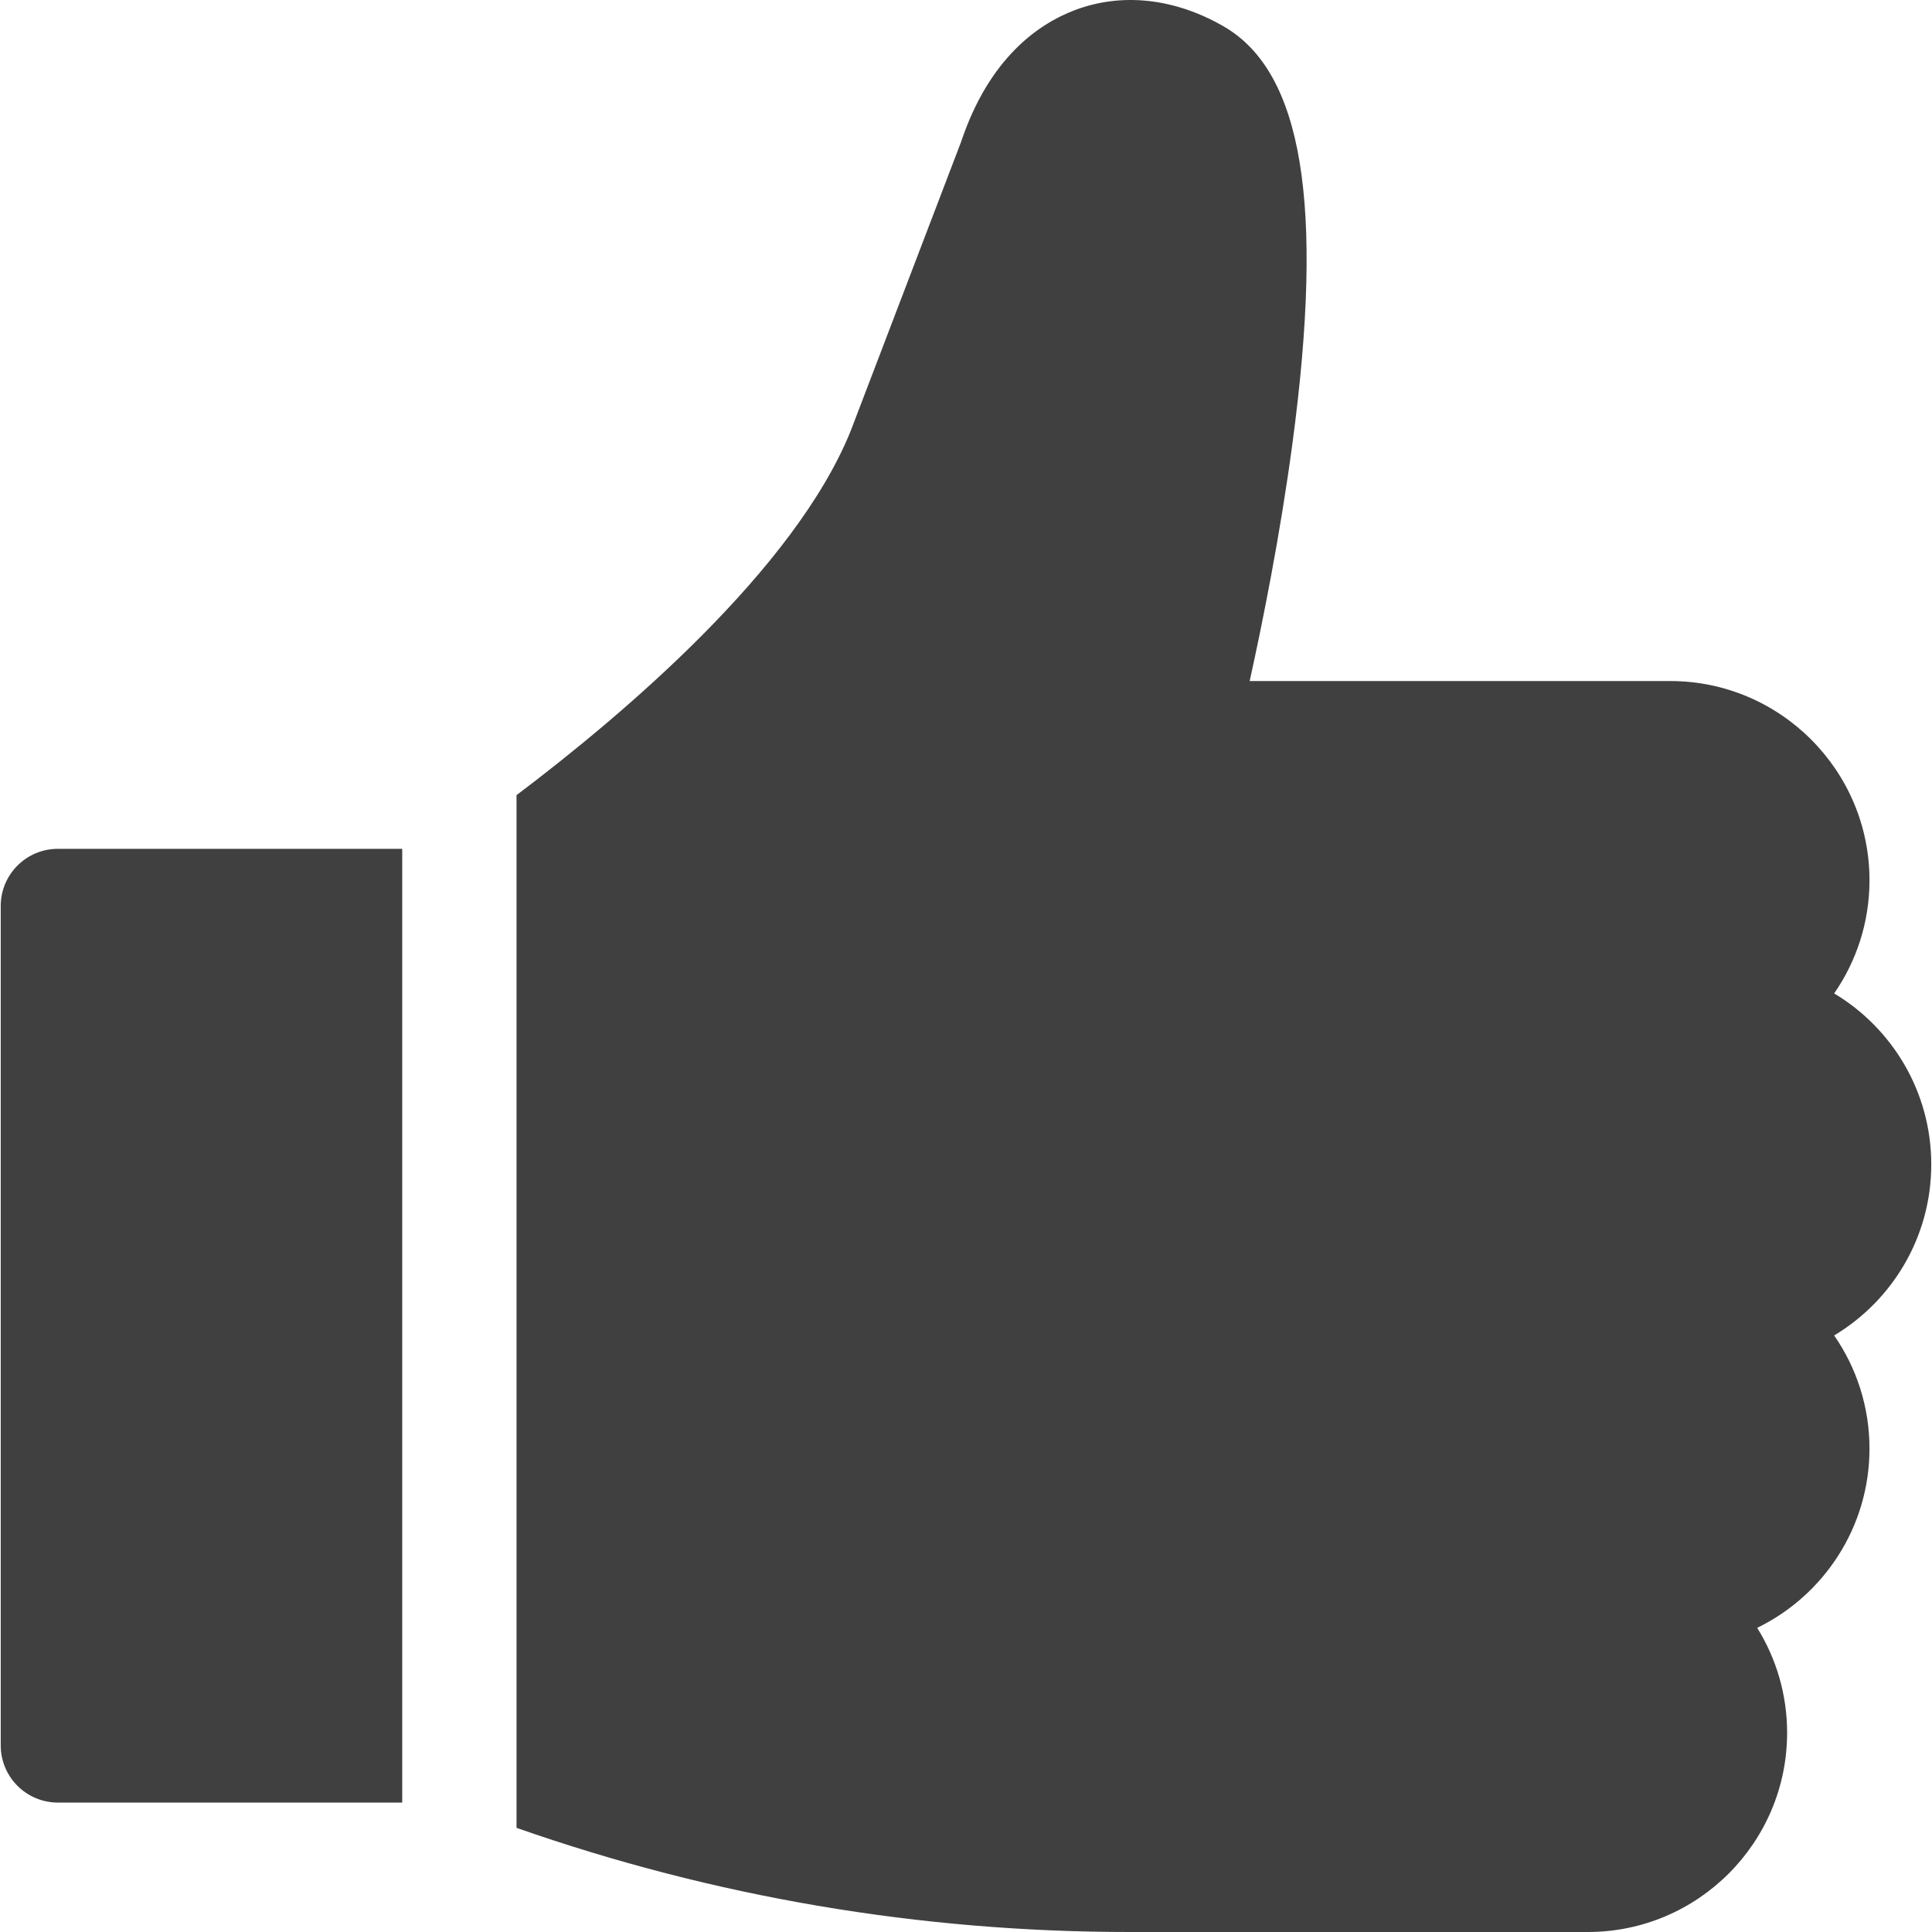
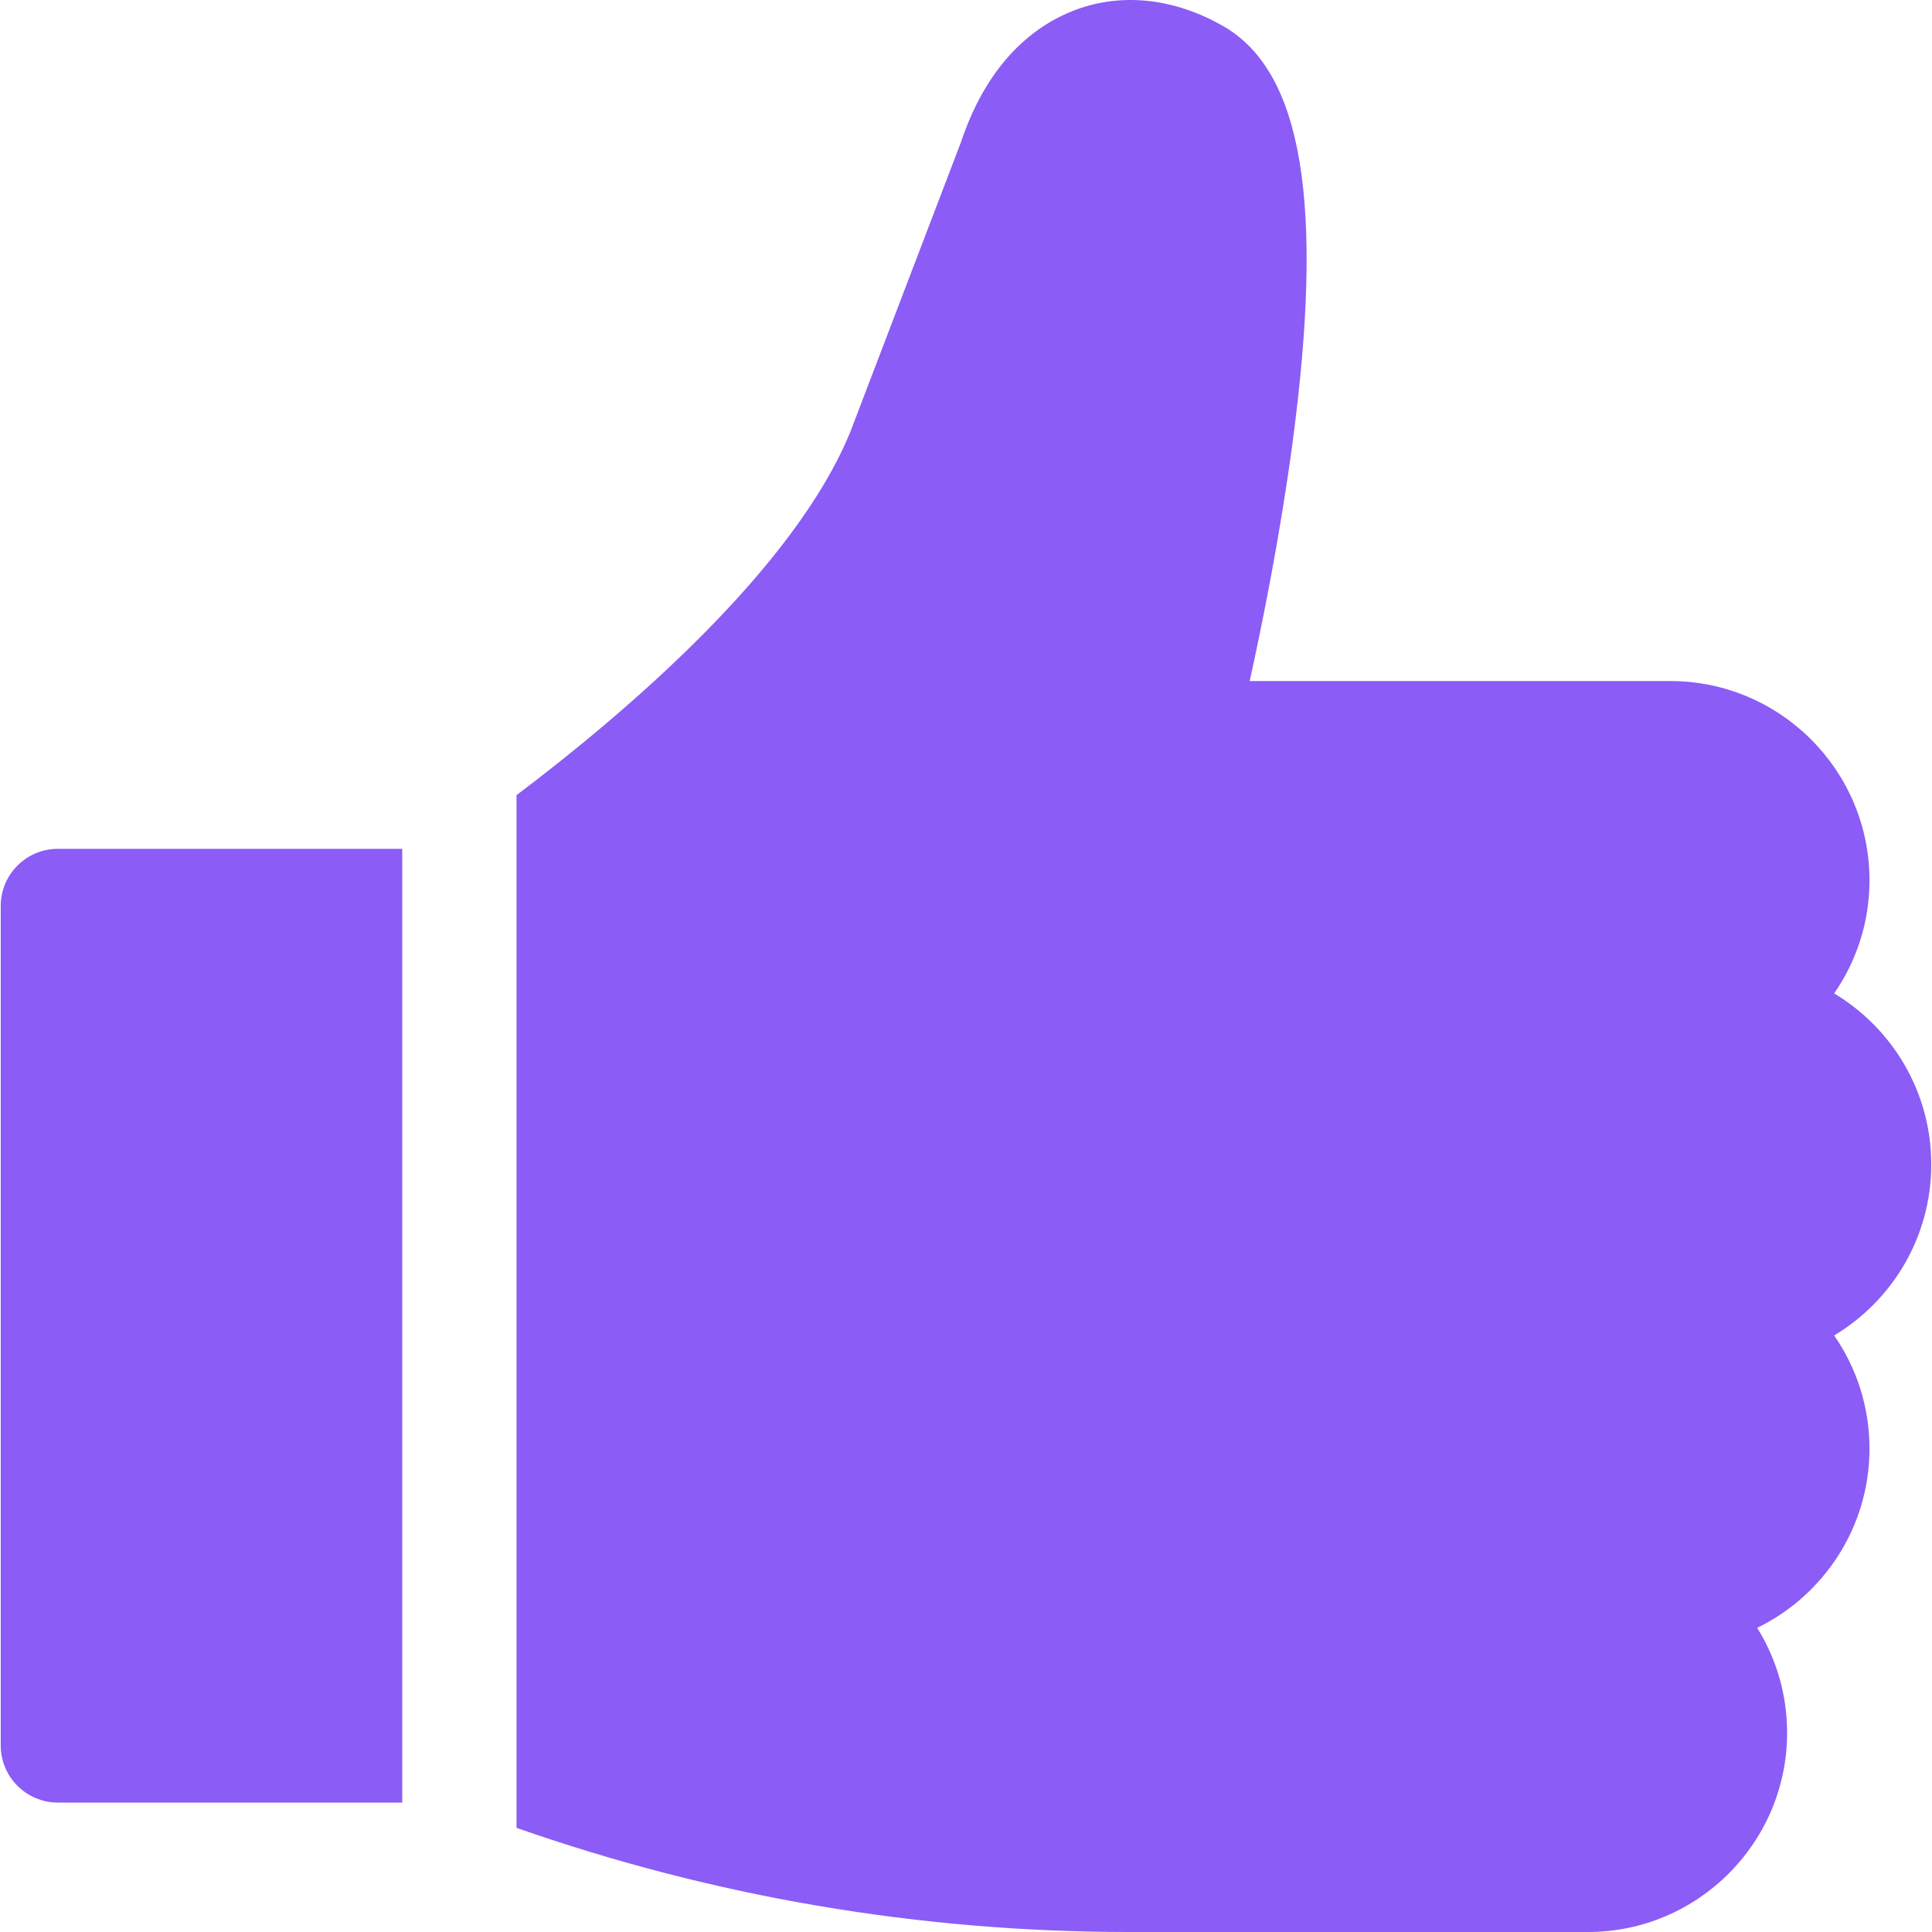
<svg xmlns="http://www.w3.org/2000/svg" width="640" height="640" viewBox="0 0 640 640" fill="none">
-   <path d="M19.175 281.186C8.718 281.186 0.242 289.663 0.242 300.118V578.191C0.242 588.648 8.72 597.124 19.175 597.124H133.241V281.186H19.175Z" fill="#404040" />
-   <path d="M639.757 385.735C639.757 361.701 626.843 340.626 607.591 329.083C614.967 318.432 619.293 305.511 619.293 291.602C619.293 255.211 589.686 225.603 553.295 225.603H413.972C418.242 206.253 424.082 177.217 428.148 146.82C438.731 67.719 431.498 23.85 405.389 8.764C389.112 -0.64 371.562 -2.547 355.972 3.388C343.928 7.975 327.663 19.254 318.394 46.935L281.776 142.812C263.213 188.658 206.364 236.789 171.108 263.403V605.501C236.45 628.396 304.635 640.001 374.198 640.001H526.006C562.397 640.001 592.005 610.394 592.005 574.002C592.005 561.259 588.373 549.346 582.092 539.247C604.093 528.532 619.291 505.94 619.291 479.869C619.291 465.959 614.965 453.04 607.588 442.387C626.843 430.845 639.757 409.768 639.757 385.735Z" fill="#404040" />
+   <path d="M19.175 281.186C8.718 281.186 0.242 289.663 0.242 300.118V578.191C0.242 588.648 8.72 597.124 19.175 597.124H133.241V281.186H19.175Z" fill="#8b5cf6" />
+   <path d="M639.757 385.735C639.757 361.701 626.843 340.626 607.591 329.083C614.967 318.432 619.293 305.511 619.293 291.602C619.293 255.211 589.686 225.603 553.295 225.603H413.972C418.242 206.253 424.082 177.217 428.148 146.82C438.731 67.719 431.498 23.85 405.389 8.764C389.112 -0.64 371.562 -2.547 355.972 3.388C343.928 7.975 327.663 19.254 318.394 46.935L281.776 142.812C263.213 188.658 206.364 236.789 171.108 263.403V605.501C236.45 628.396 304.635 640.001 374.198 640.001H526.006C562.397 640.001 592.005 610.394 592.005 574.002C592.005 561.259 588.373 549.346 582.092 539.247C604.093 528.532 619.291 505.94 619.291 479.869C619.291 465.959 614.965 453.04 607.588 442.387C626.843 430.845 639.757 409.768 639.757 385.735Z" fill="#8b5cf6" />
</svg>
